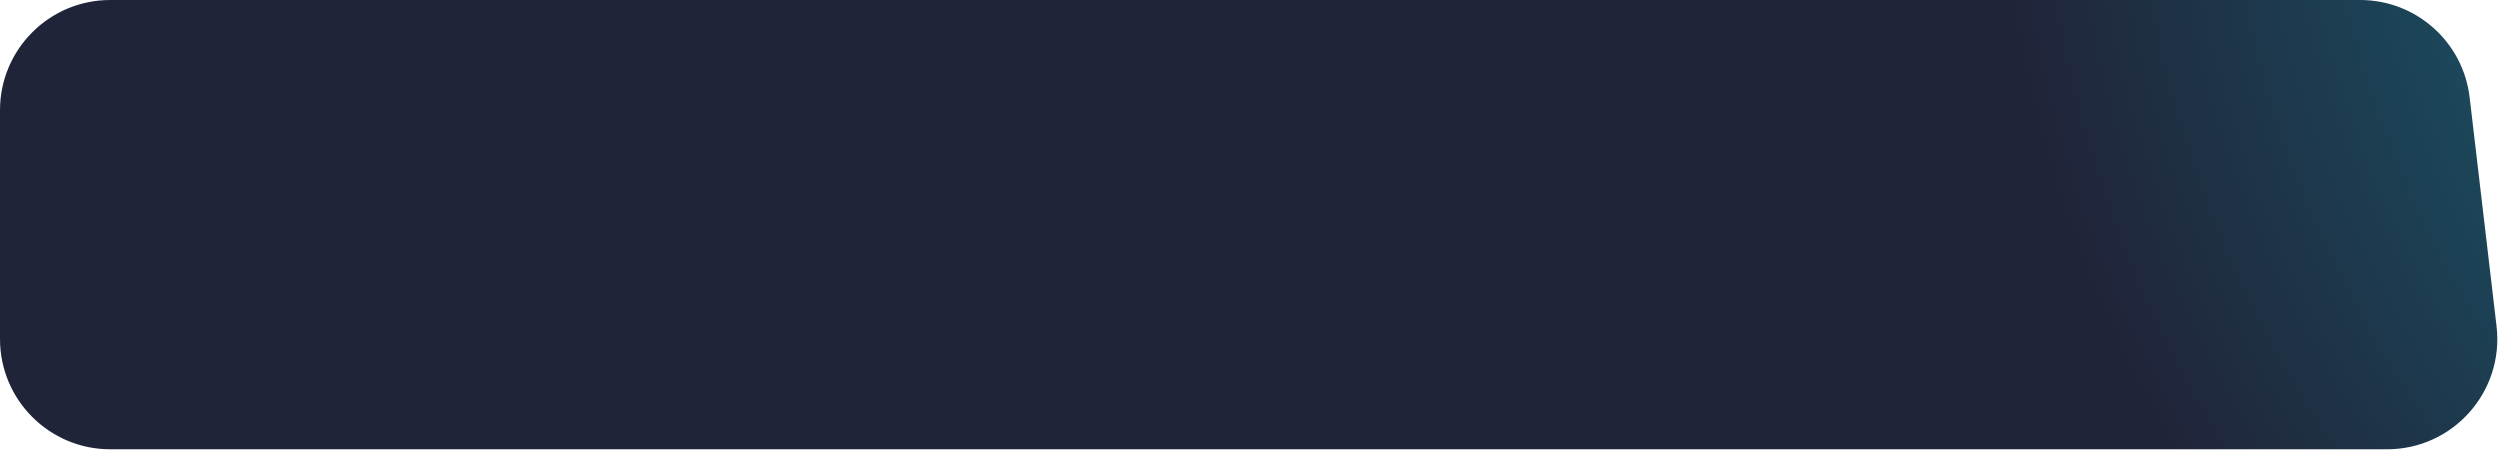
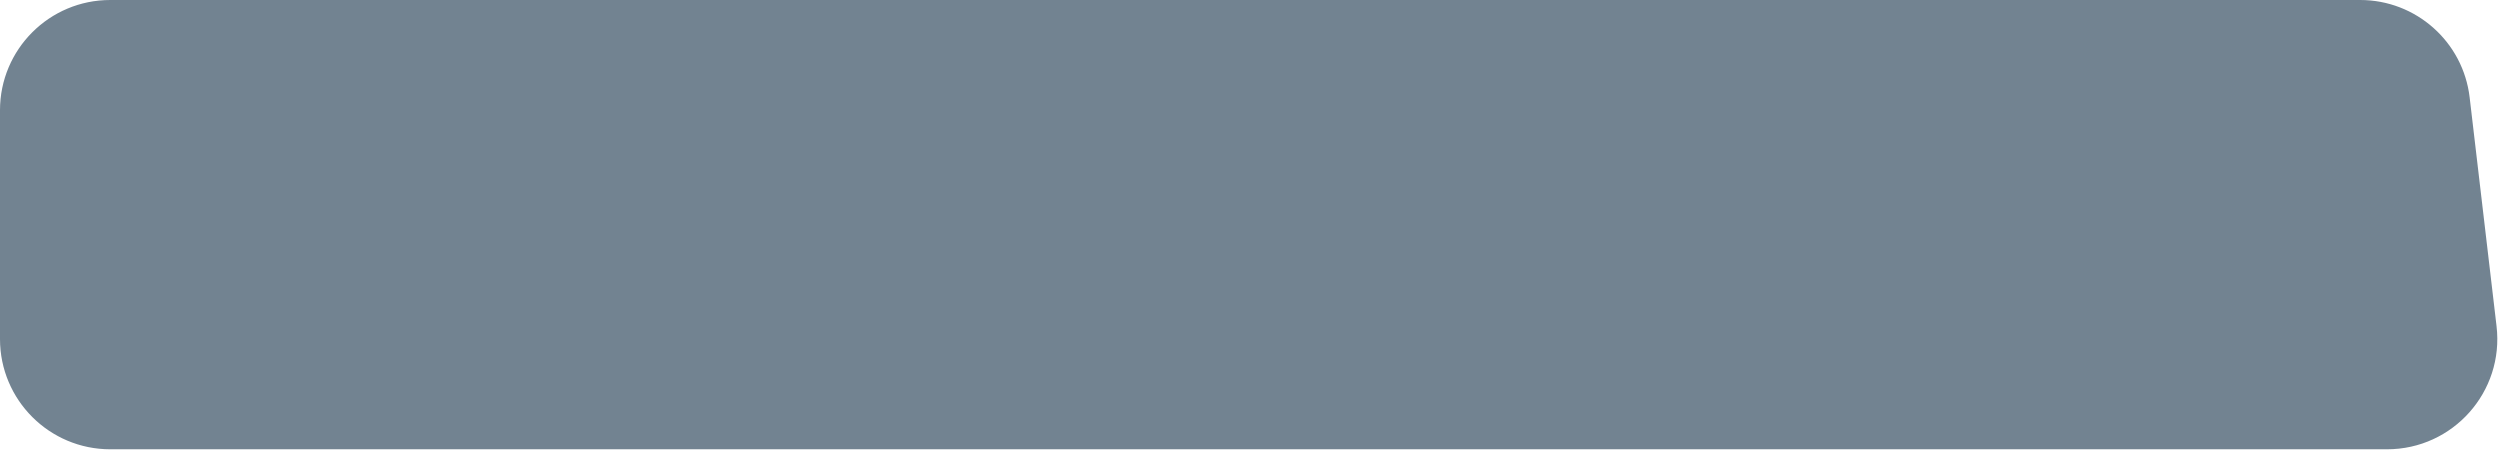
- <svg xmlns="http://www.w3.org/2000/svg" width="100%" height="100%" preserveAspectRatio="none" viewBox="0 0 907 163" fill="none">
-   <path d="M905.747 118.328C908.543 142.107 889.963 163 866.02 163L40 163C17.909 163 -3.61363e-05 145.091 -3.80676e-05 123L-4.53237e-05 40C-4.7255e-05 17.909 17.909 7.87906e-06 40 6.70372e-06L856.26 -3.67244e-05C876.544 -3.78036e-05 893.617 15.183 895.986 35.328L905.747 118.328Z" fill="url(#paint0_radial_197_181)" />
-   <defs>
-     <radialGradient id="paint0_radial_197_181" cx="0" cy="0" r="1" gradientUnits="userSpaceOnUse" gradientTransform="translate(1525.82 -187.255) rotate(160.792) scale(816.444 608.325)">
-       <stop stop-color="#09D6E2" />
-       <stop offset="1" stop-color="#202439" />
-     </radialGradient>
-   </defs>
+ <svg xmlns="http://www.w3.org/2000/svg" width="907" height="163" viewBox="0 0 907 163" fill="none">
+   <path d="M905.746 118.328C908.542 142.107 889.963 163 866.02 163L39.999 163C17.908 163 -0.001 145.091 -0.001 123L-0.001 40C-0.001 17.909 17.908 -5.92526e-05 39.999 -6.11839e-05L856.259 -0C876.543 -0 893.616 15.183 895.985 35.328L905.746 118.328Z" fill="#294358" fill-opacity="0.66" />
</svg>
